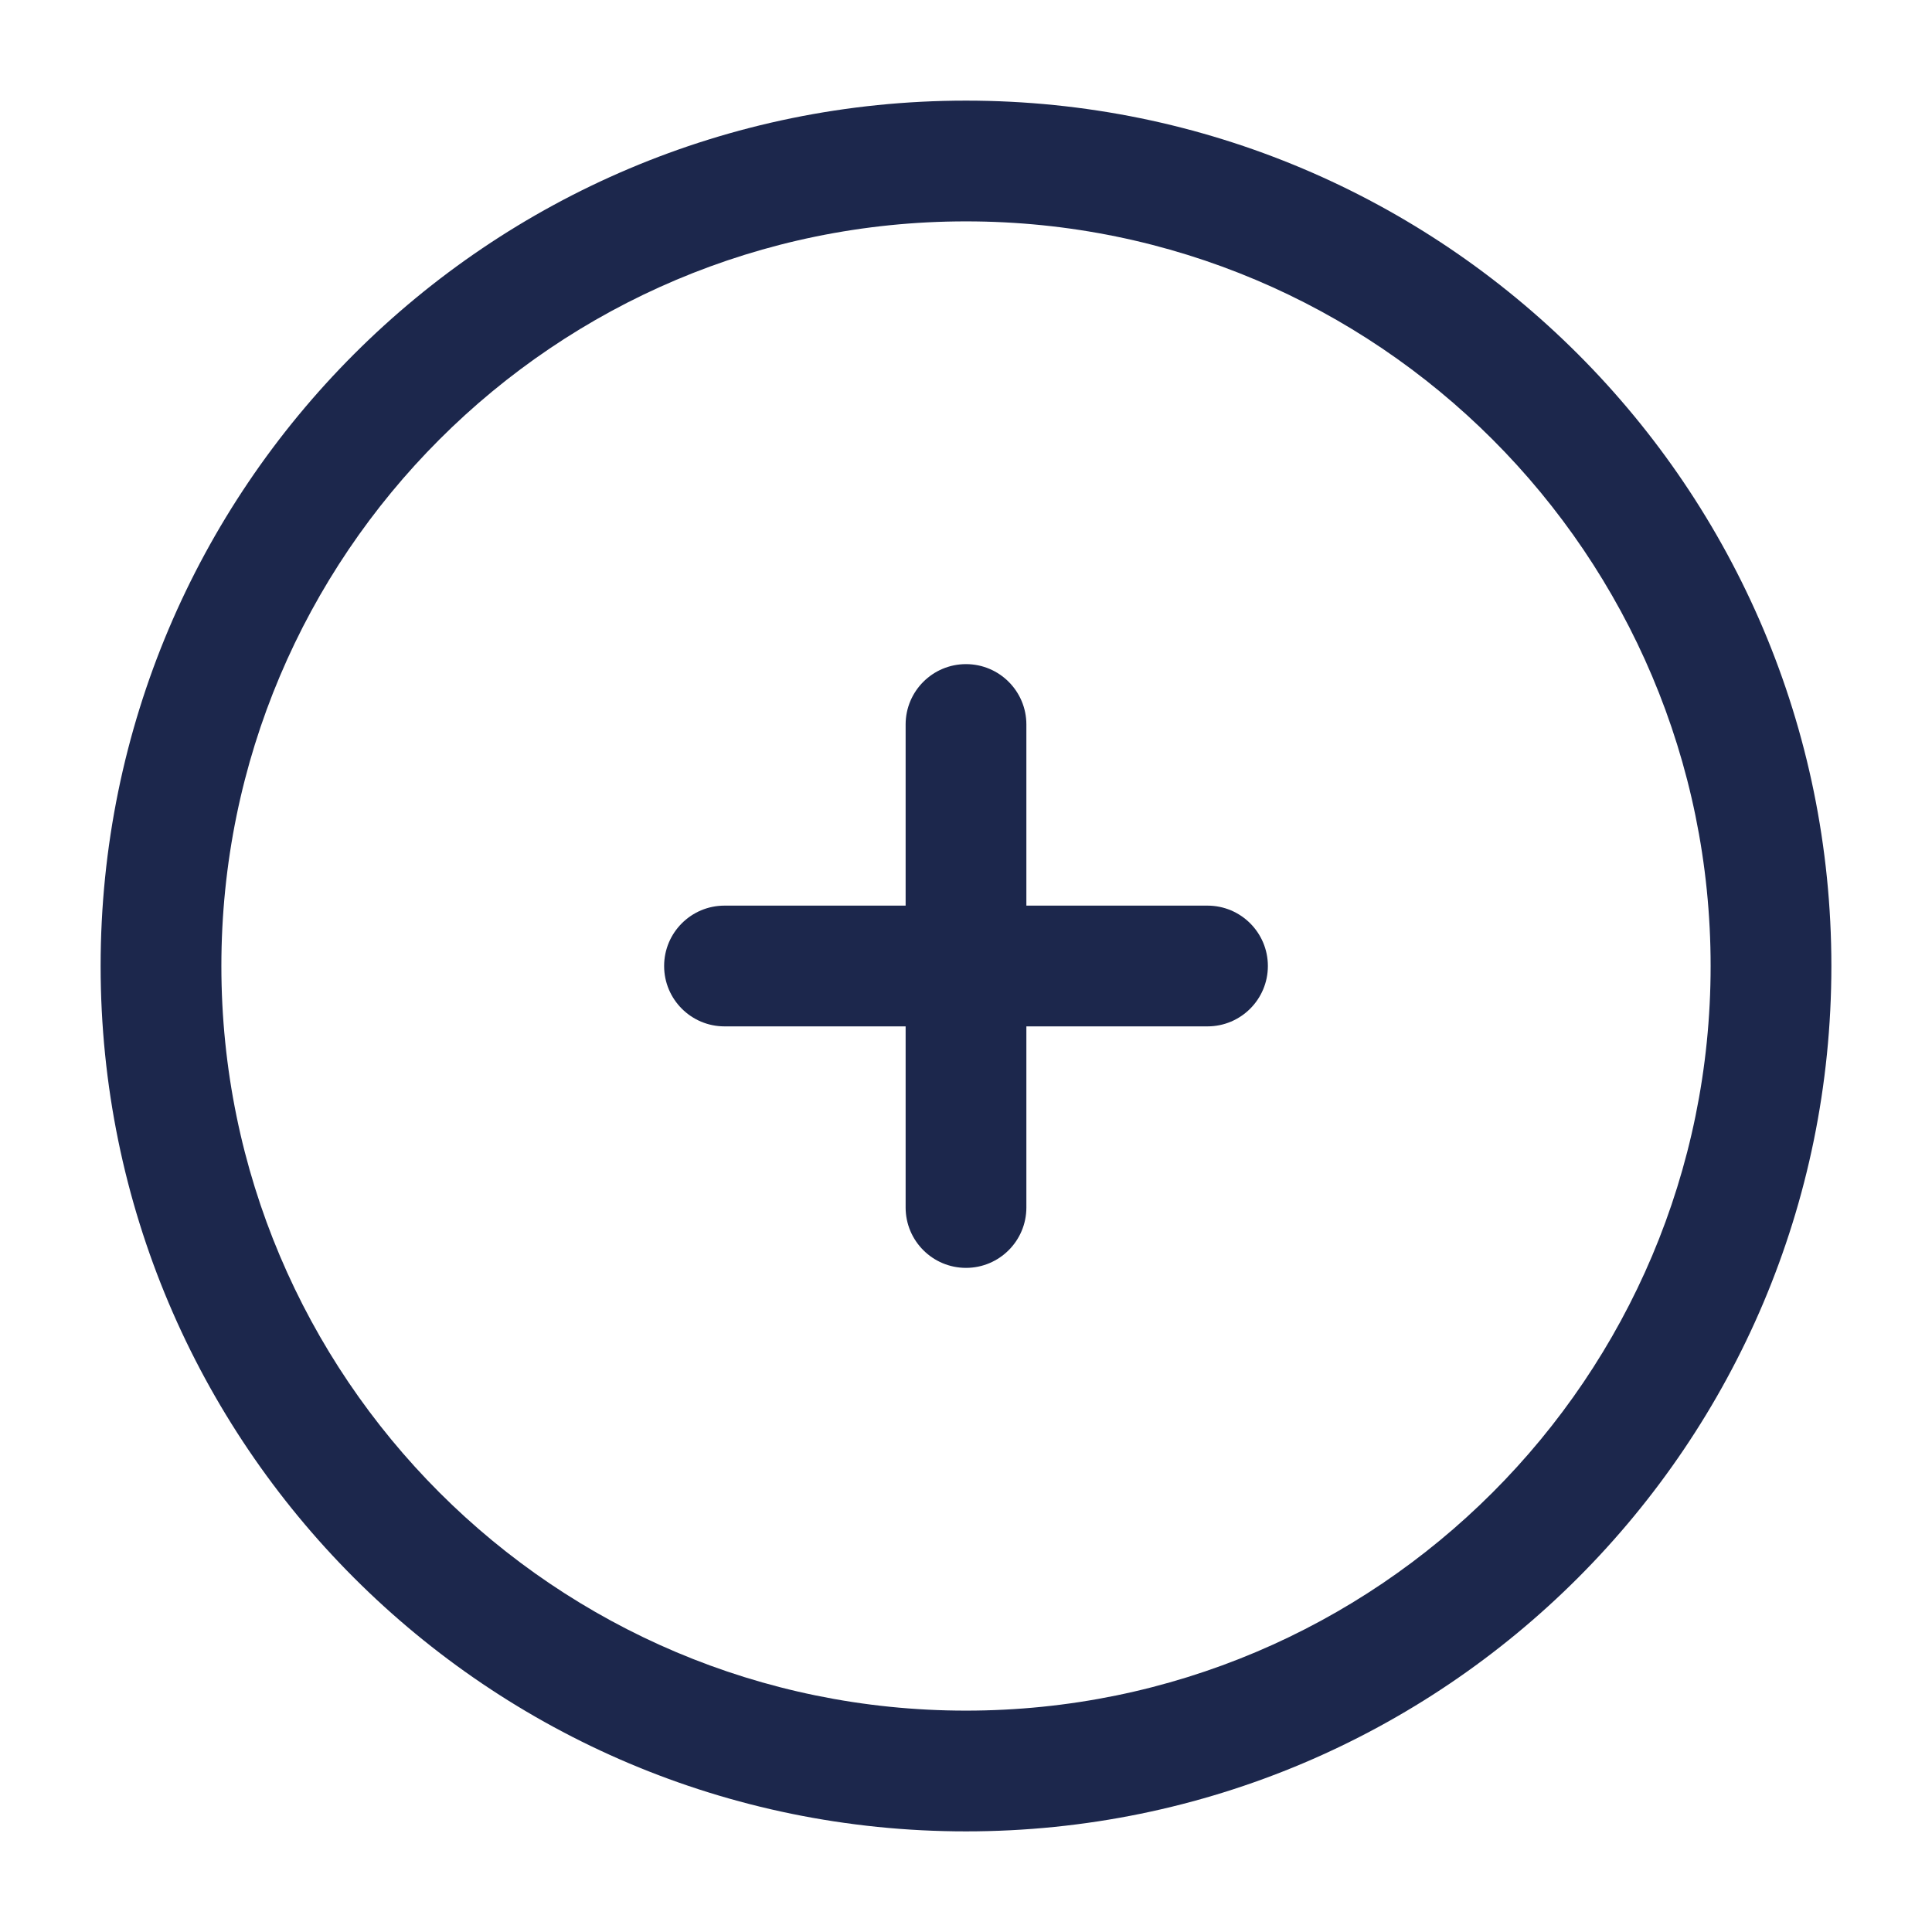
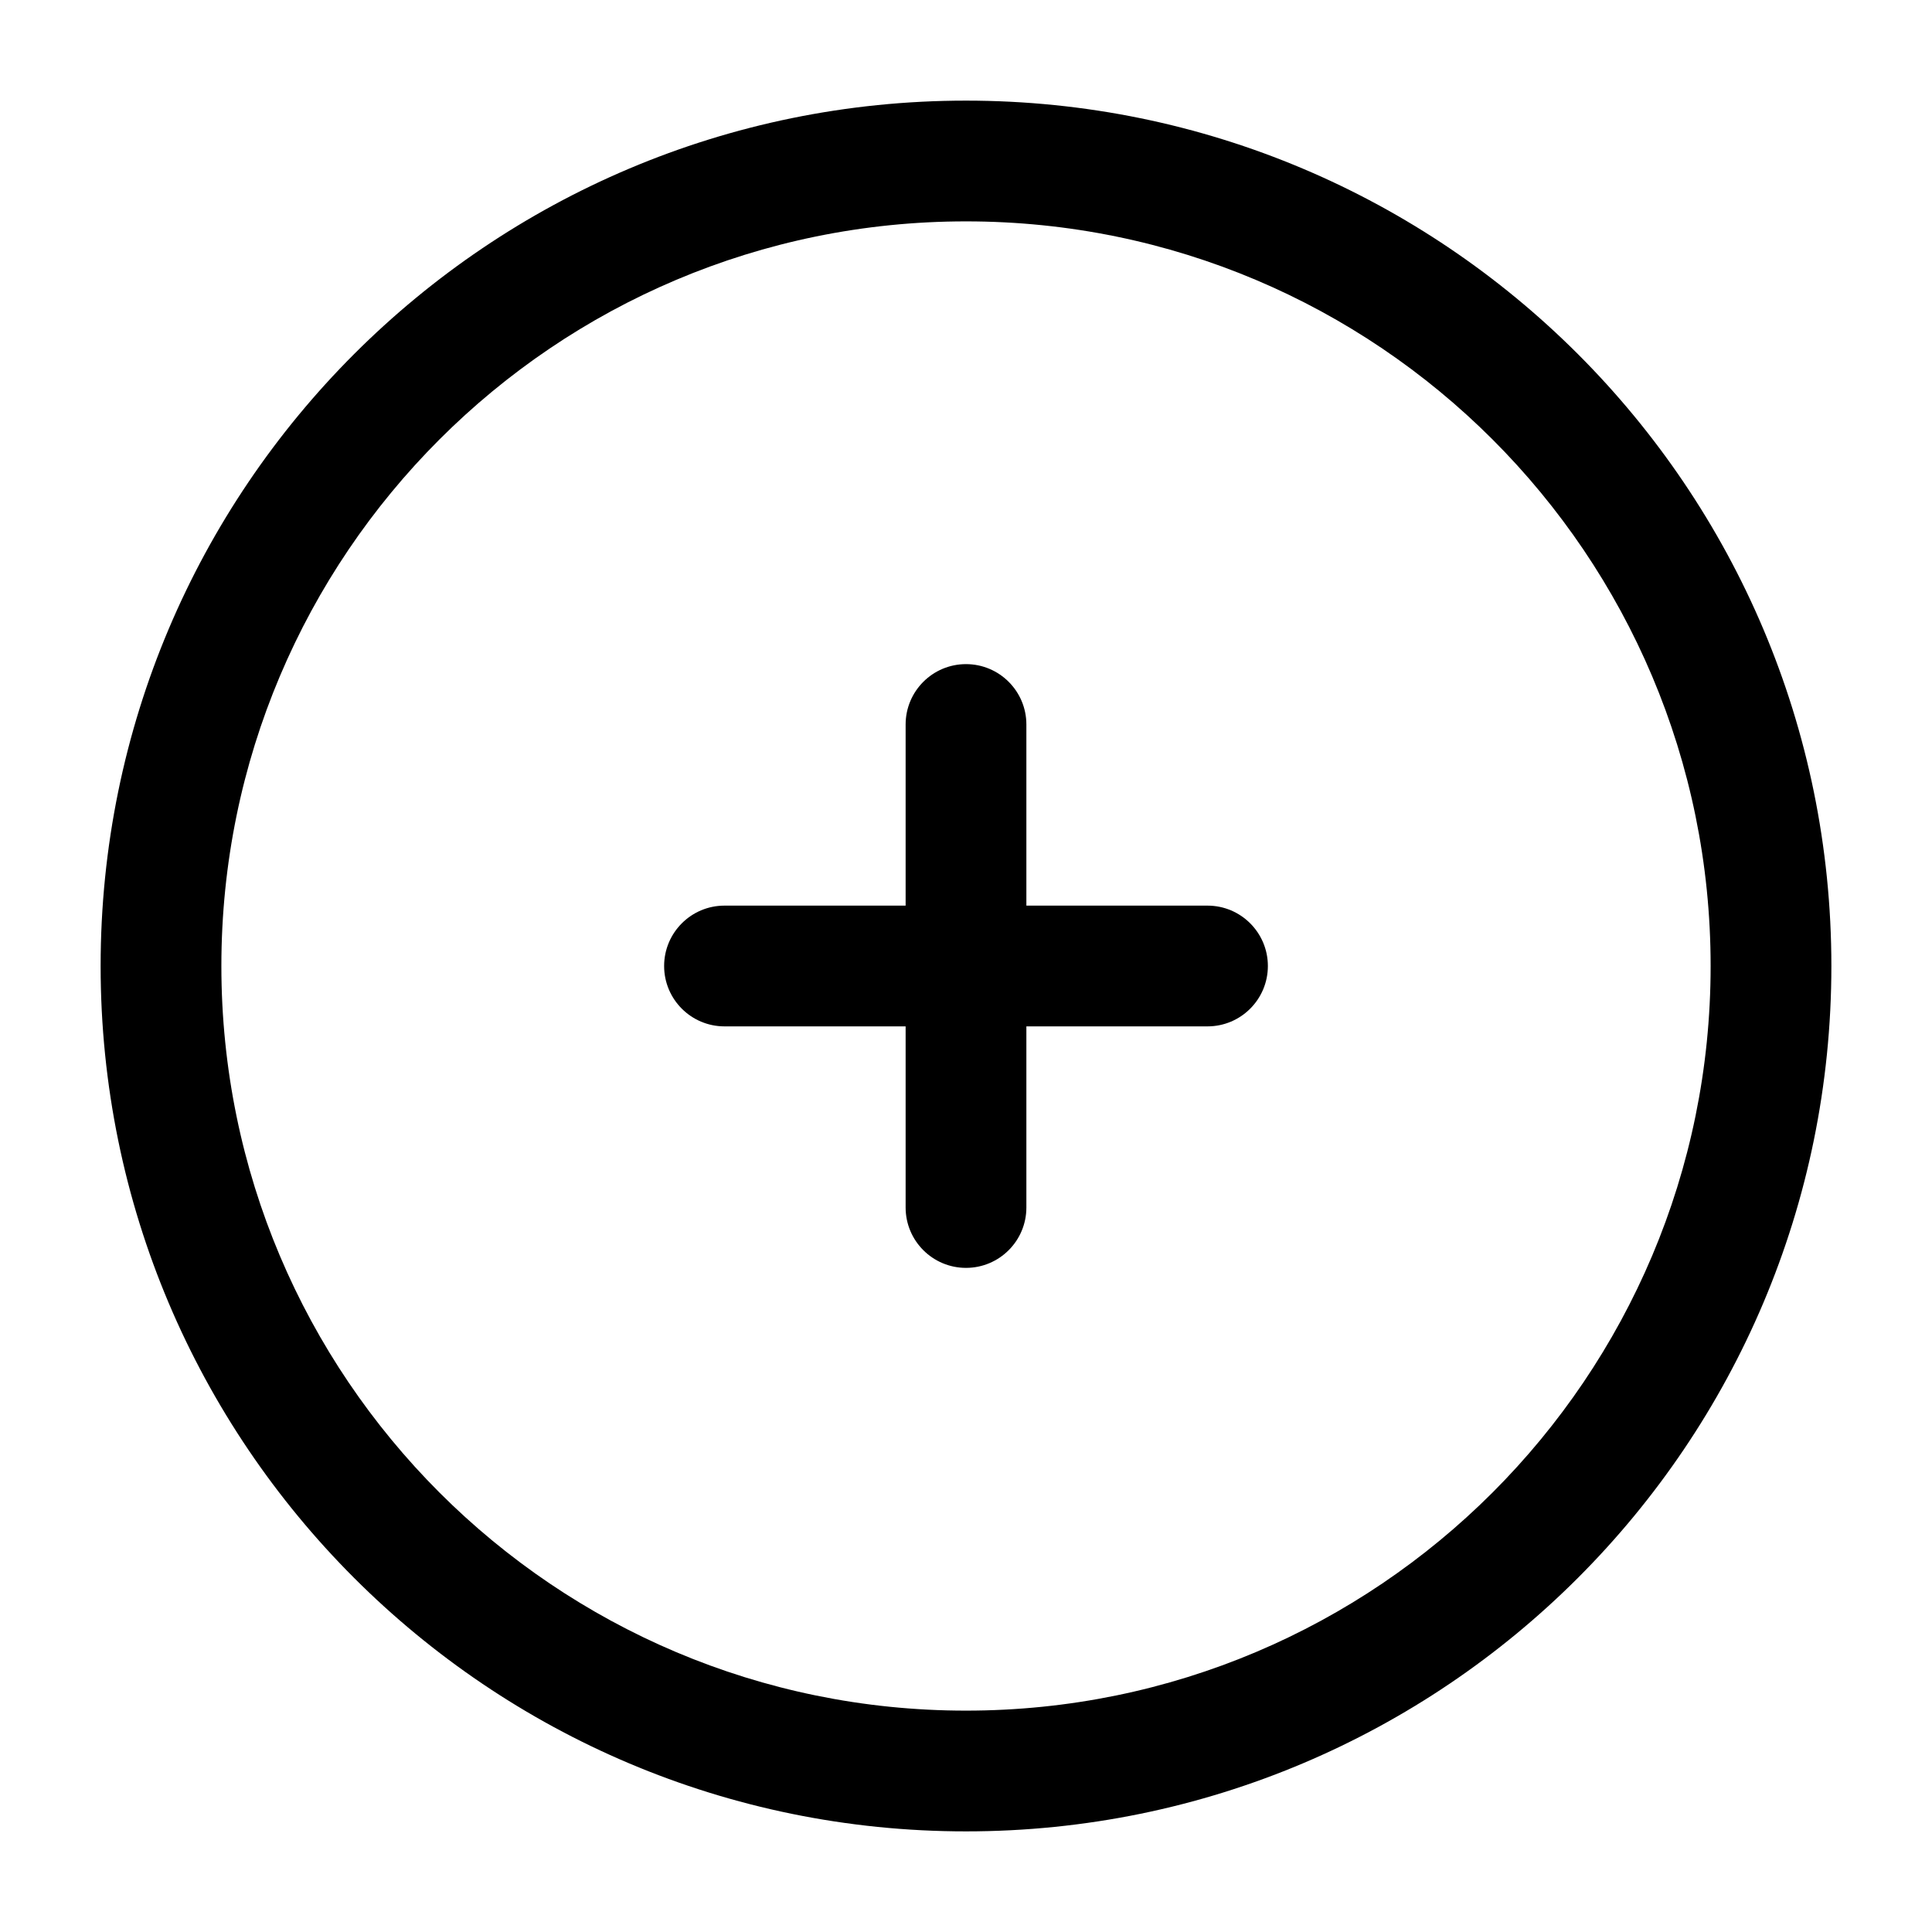
<svg xmlns="http://www.w3.org/2000/svg" width="800px" height="800px" viewBox="0 0 24 24" fill="none">
-   <path d="M12.75 9C12.75 8.586 12.414 8.25 12 8.25C11.586 8.25 11.25 8.586 11.25 9L11.25 11.25H9C8.586 11.25 8.25 11.586 8.25 12C8.25 12.414 8.586 12.75 9 12.75H11.25V15C11.25 15.414 11.586 15.75 12 15.75C12.414 15.75 12.75 15.414 12.75 15L12.75 12.75H15C15.414 12.75 15.75 12.414 15.75 12C15.75 11.586 15.414 11.25 15 11.25H12.75V9Z" fill="#1C274C" />
-   <path fill-rule="evenodd" clip-rule="evenodd" d="M12 1.25C6.063 1.25 1.25 6.063 1.25 12C1.25 17.937 6.063 22.75 12 22.75C17.937 22.75 22.75 17.937 22.75 12C22.75 6.063 17.937 1.25 12 1.25ZM2.75 12C2.75 6.891 6.891 2.75 12 2.75C17.109 2.75 21.25 6.891 21.25 12C21.25 17.109 17.109 21.25 12 21.25C6.891 21.25 2.75 17.109 2.75 12Z" fill="#1C274C" />
+   <path d="M12.75 9C12.75 8.586 12.414 8.25 12 8.25C11.586 8.25 11.25 8.586 11.25 9L11.25 11.25H9C8.586 11.25 8.25 11.586 8.25 12C8.25 12.414 8.586 12.75 9 12.75H11.25V15C11.25 15.414 11.586 15.75 12 15.75C12.414 15.75 12.75 15.414 12.75 15L12.75 12.75H15C15.414 12.75 15.75 12.414 15.75 12C15.75 11.586 15.414 11.25 15 11.25H12.75V9Z" fill="#000000" />
+   <path fill-rule="evenodd" clip-rule="evenodd" d="M12 1.25C6.063 1.25 1.25 6.063 1.25 12C1.25 17.937 6.063 22.75 12 22.75C17.937 22.75 22.75 17.937 22.75 12C22.75 6.063 17.937 1.25 12 1.25ZM2.75 12C2.75 6.891 6.891 2.75 12 2.75C17.109 2.75 21.25 6.891 21.25 12C21.25 17.109 17.109 21.25 12 21.25C6.891 21.25 2.75 17.109 2.75 12Z" fill="#000000" />
</svg>
